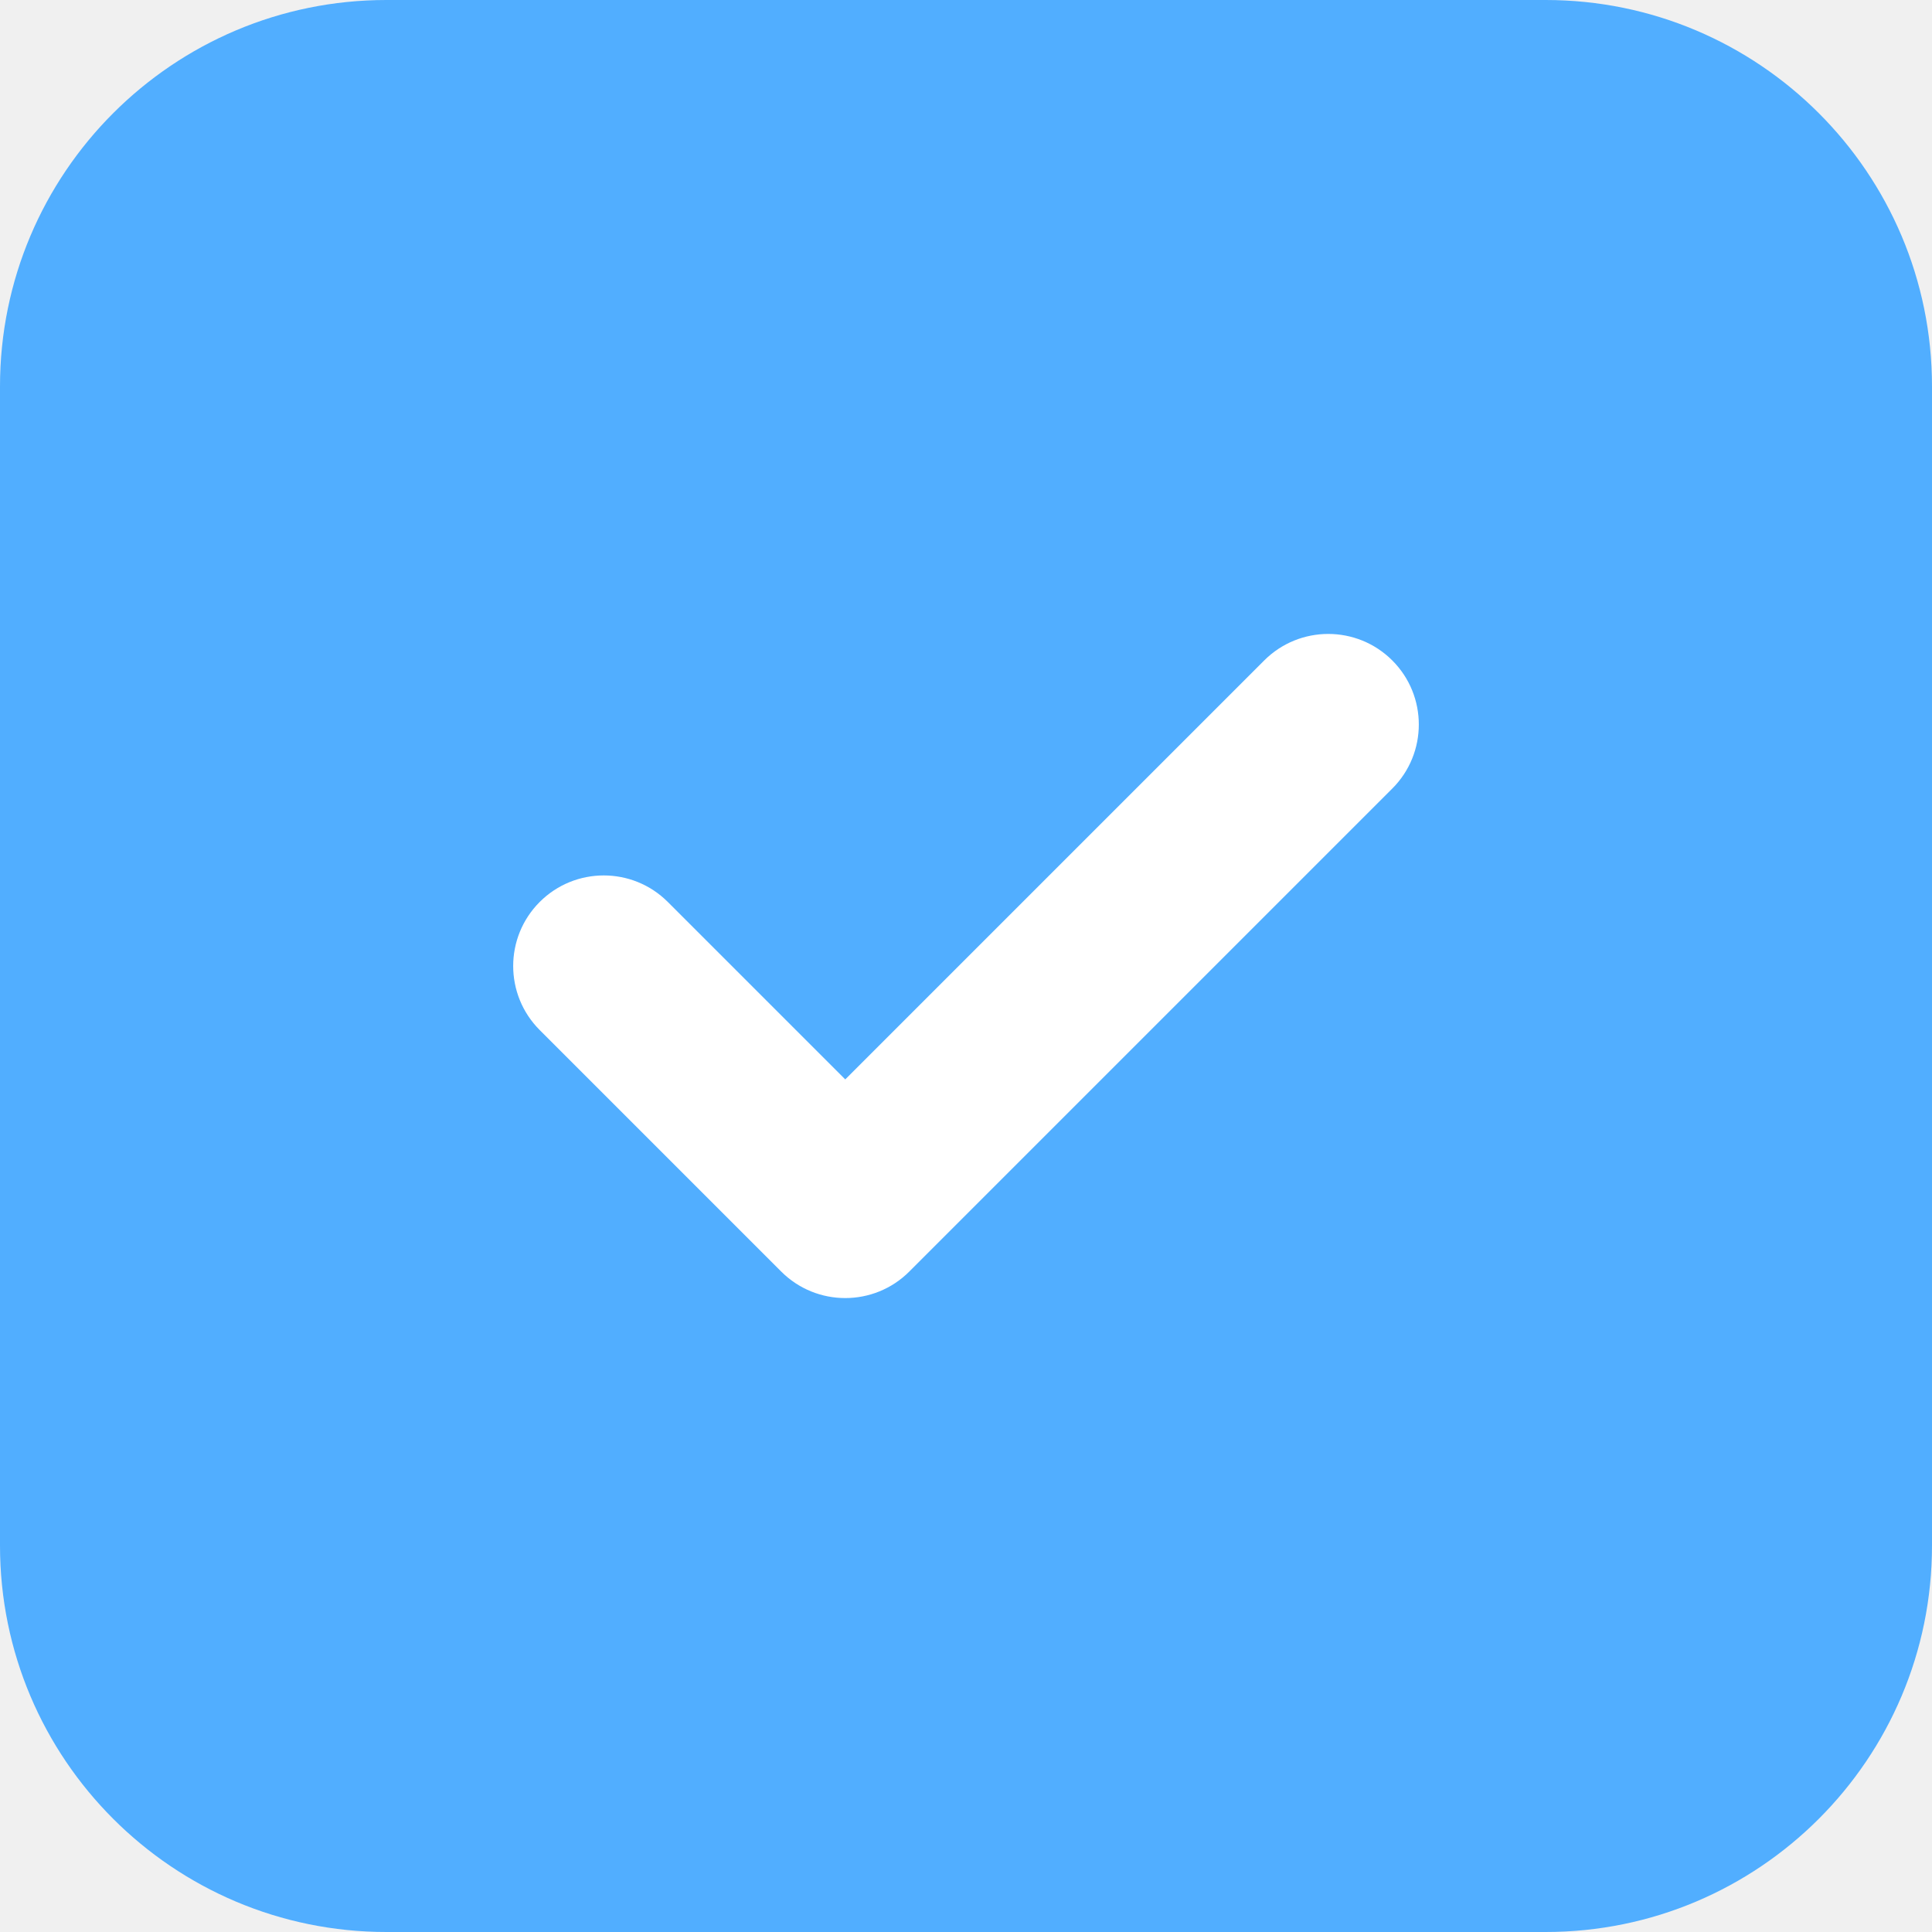
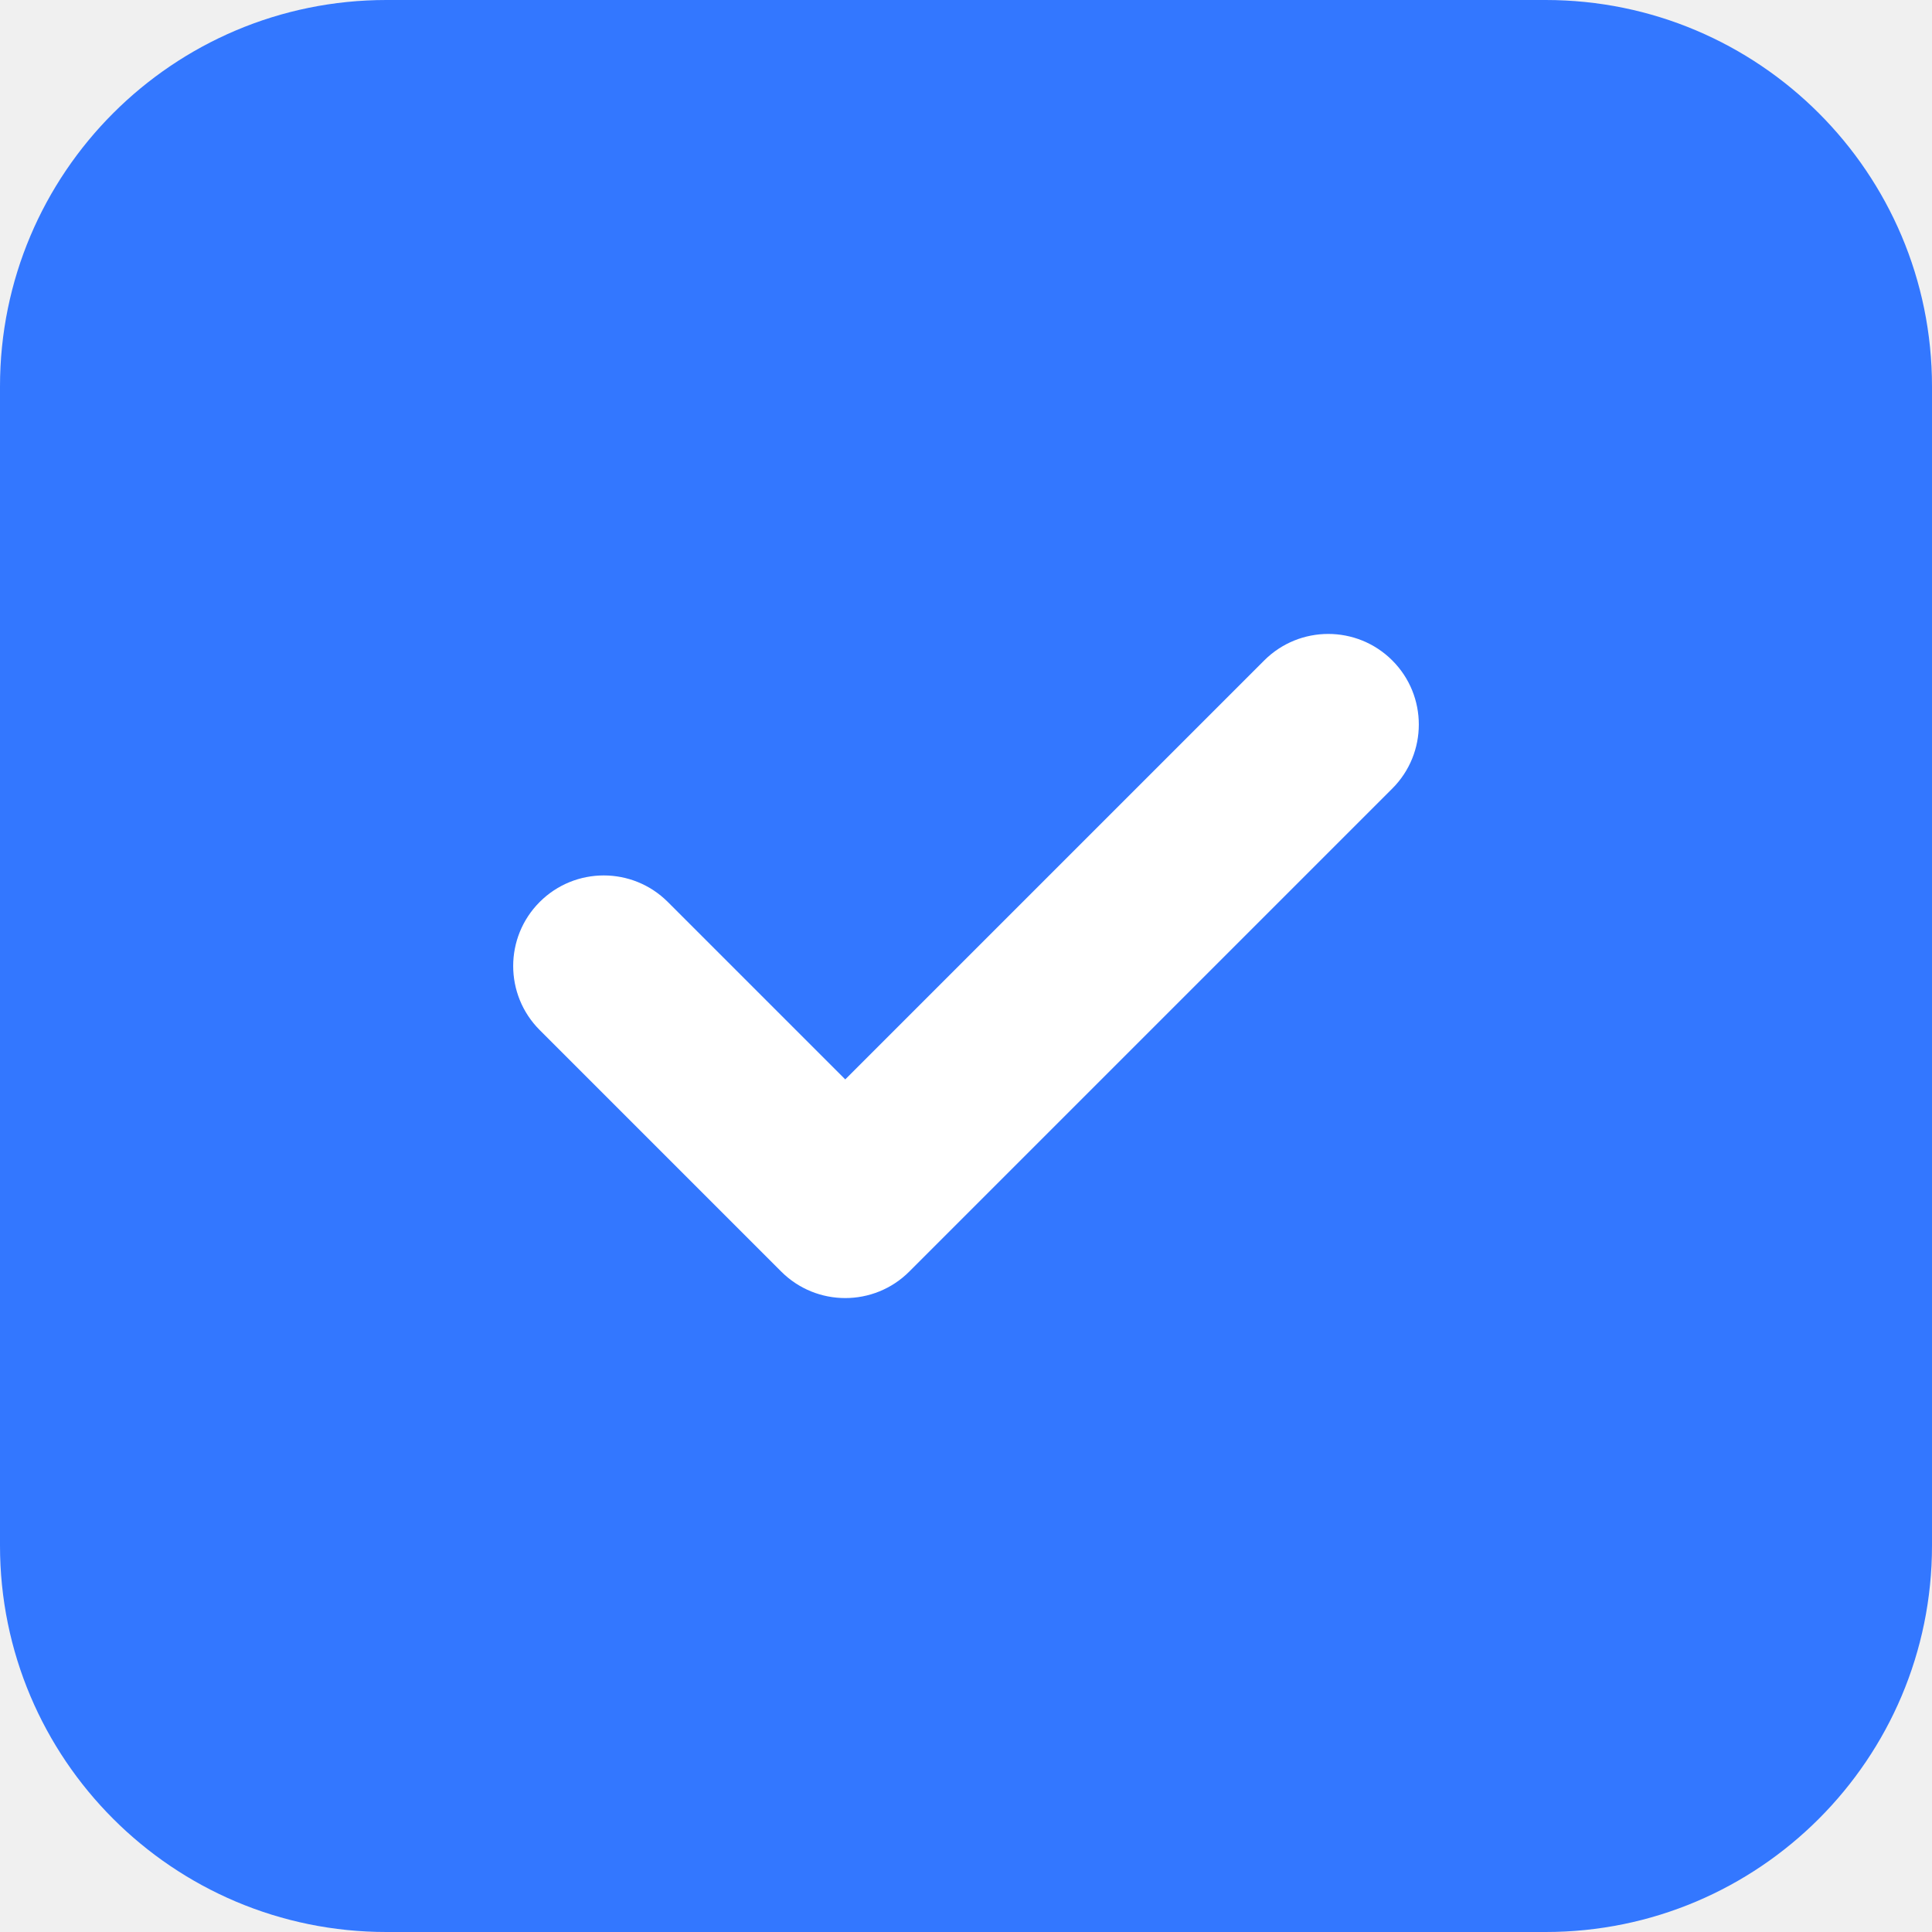
<svg xmlns="http://www.w3.org/2000/svg" width="20" height="20" viewBox="0 0 20 20" fill="none">
-   <path d="M0 4C0 1.791 1.791 0 4 0H16C18.209 0 20 1.791 20 4V16C20 18.209 18.209 20 16 20H4C1.791 20 0 18.209 0 16V4Z" fill="#51AEFF" />
+   <path d="M0 4C0 1.791 1.791 0 4 0H16C18.209 0 20 1.791 20 4V16C20 18.209 18.209 20 16 20H4C1.791 20 0 18.209 0 16V4Z" fill="#3377FF" />
  <path fill-rule="evenodd" clip-rule="evenodd" d="M14.413 6.837C14.779 7.203 14.779 7.797 14.413 8.163L9.413 13.163C9.047 13.529 8.453 13.529 8.087 13.163L5.587 10.663C5.221 10.297 5.221 9.703 5.587 9.337C5.953 8.971 6.547 8.971 6.913 9.337L8.75 11.174L13.087 6.837C13.453 6.471 14.047 6.471 14.413 6.837Z" fill="white" />
</svg>
